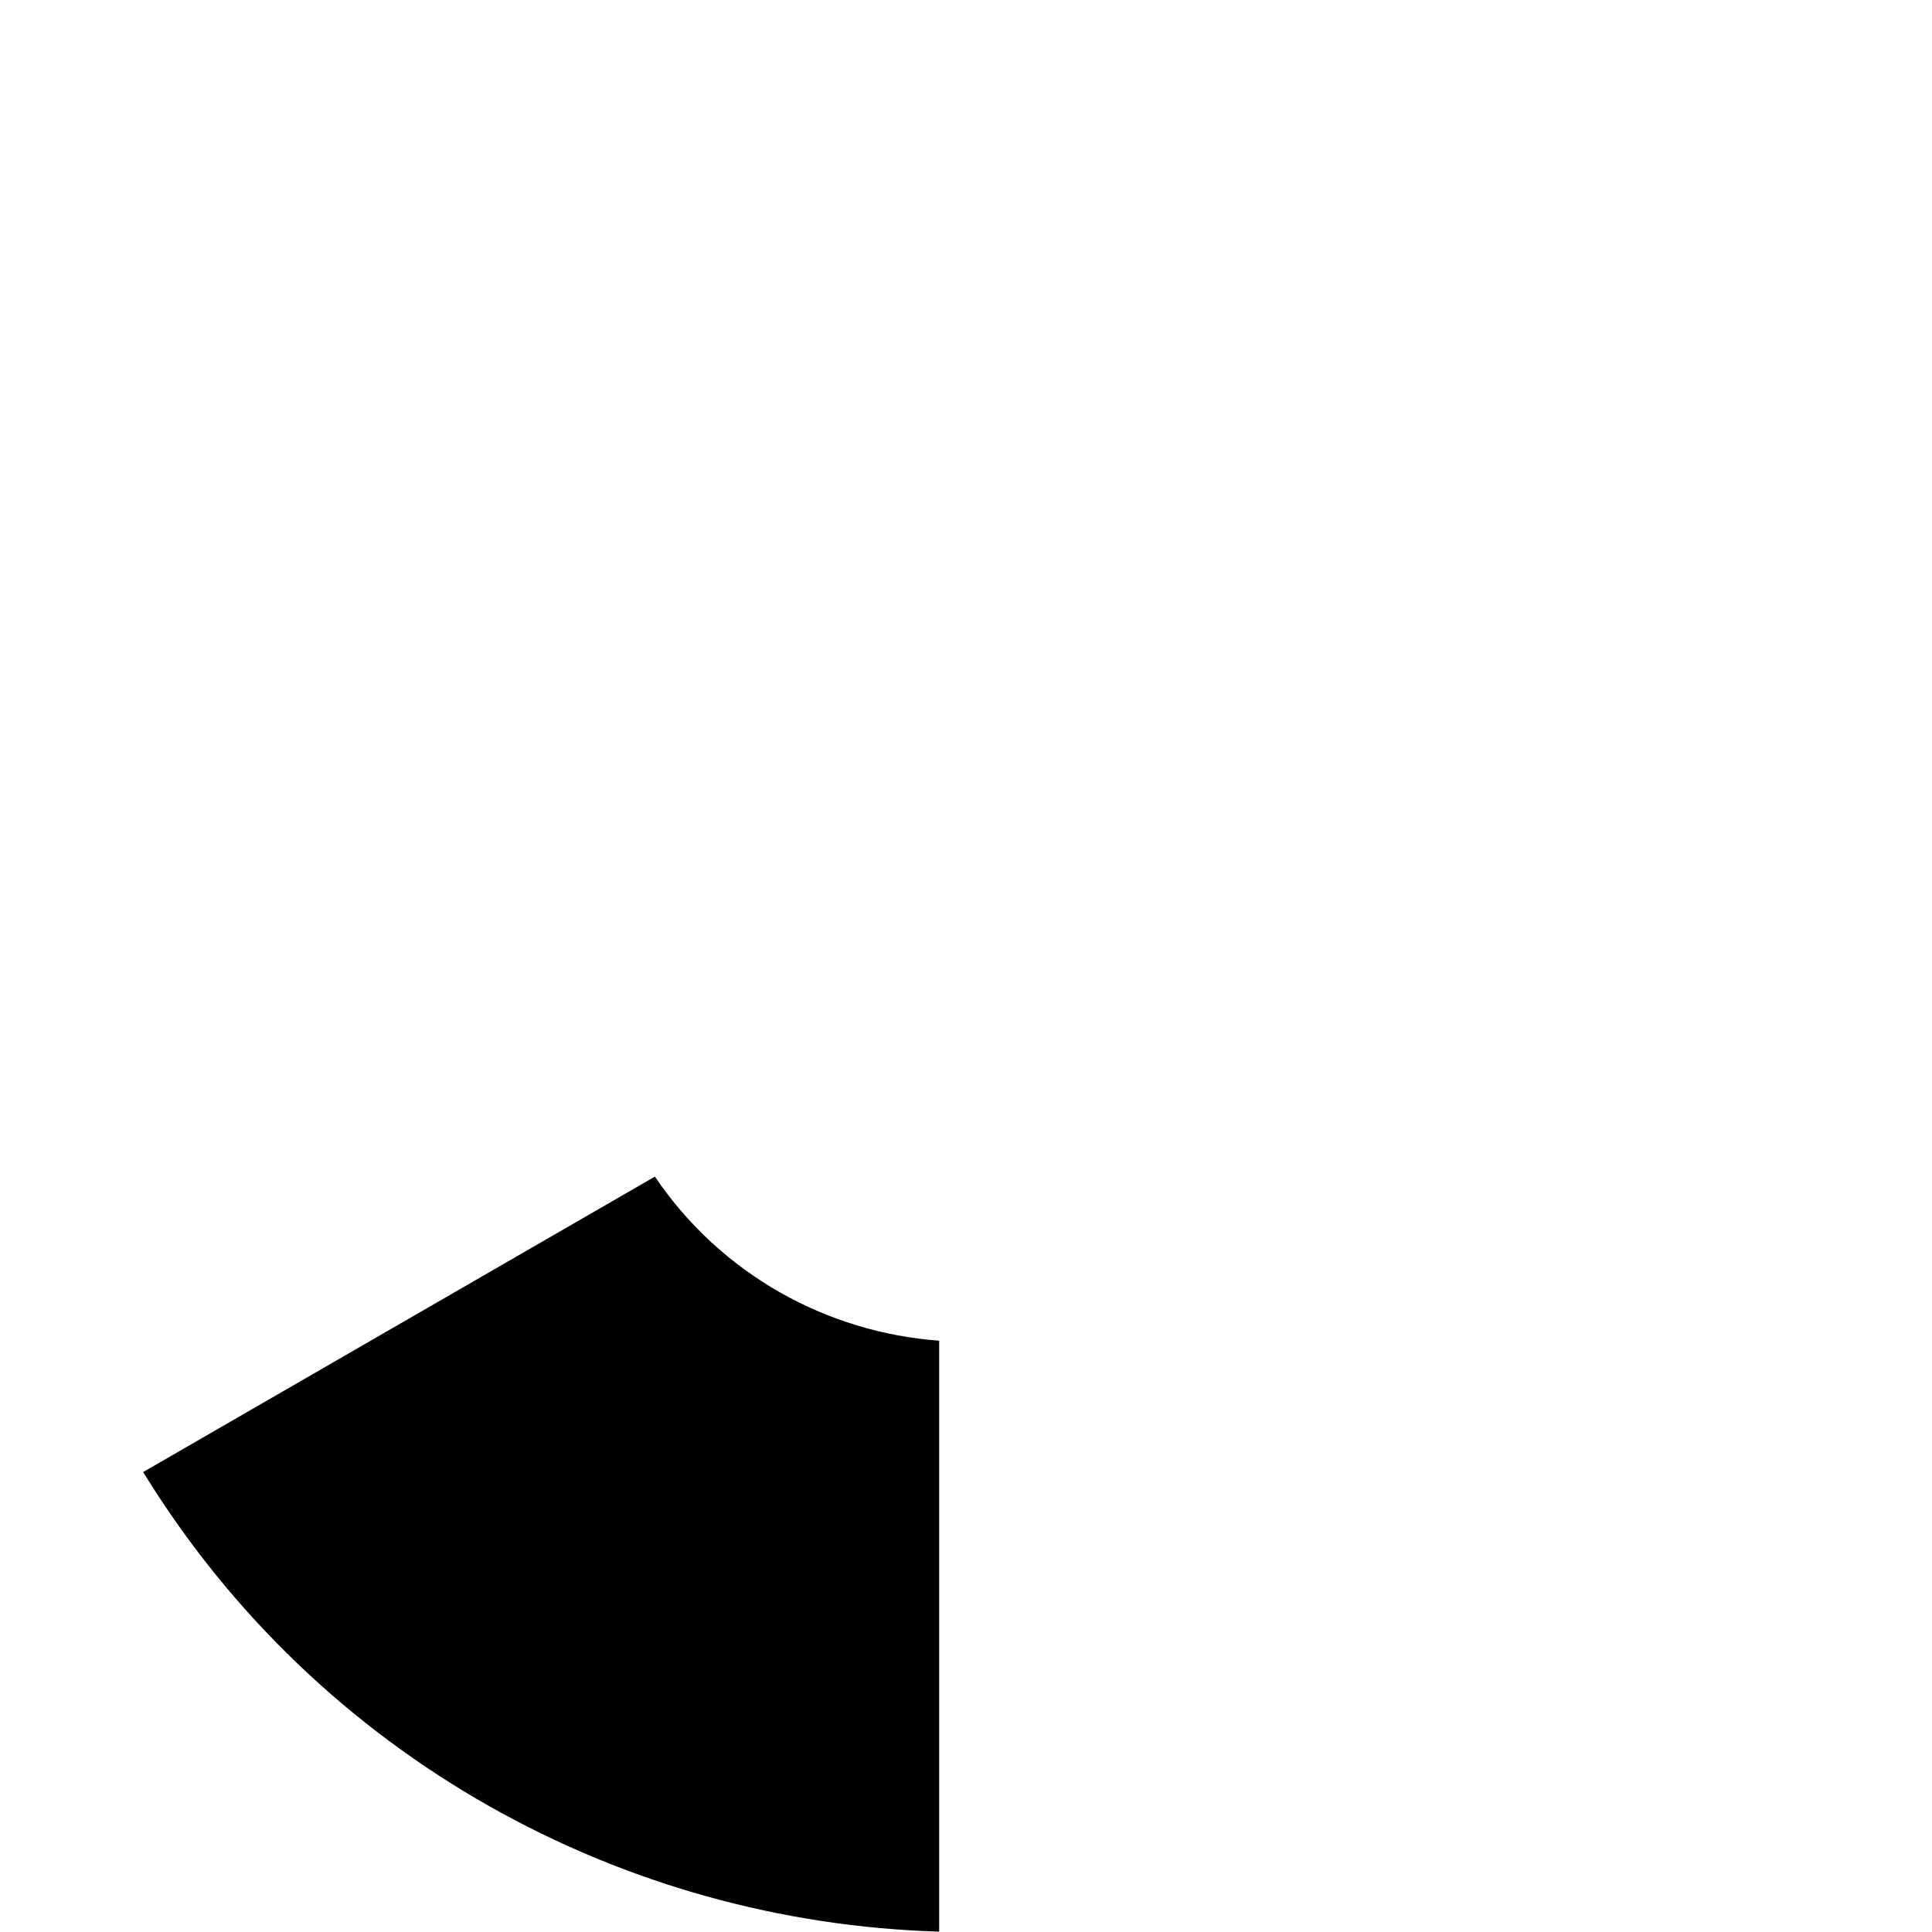
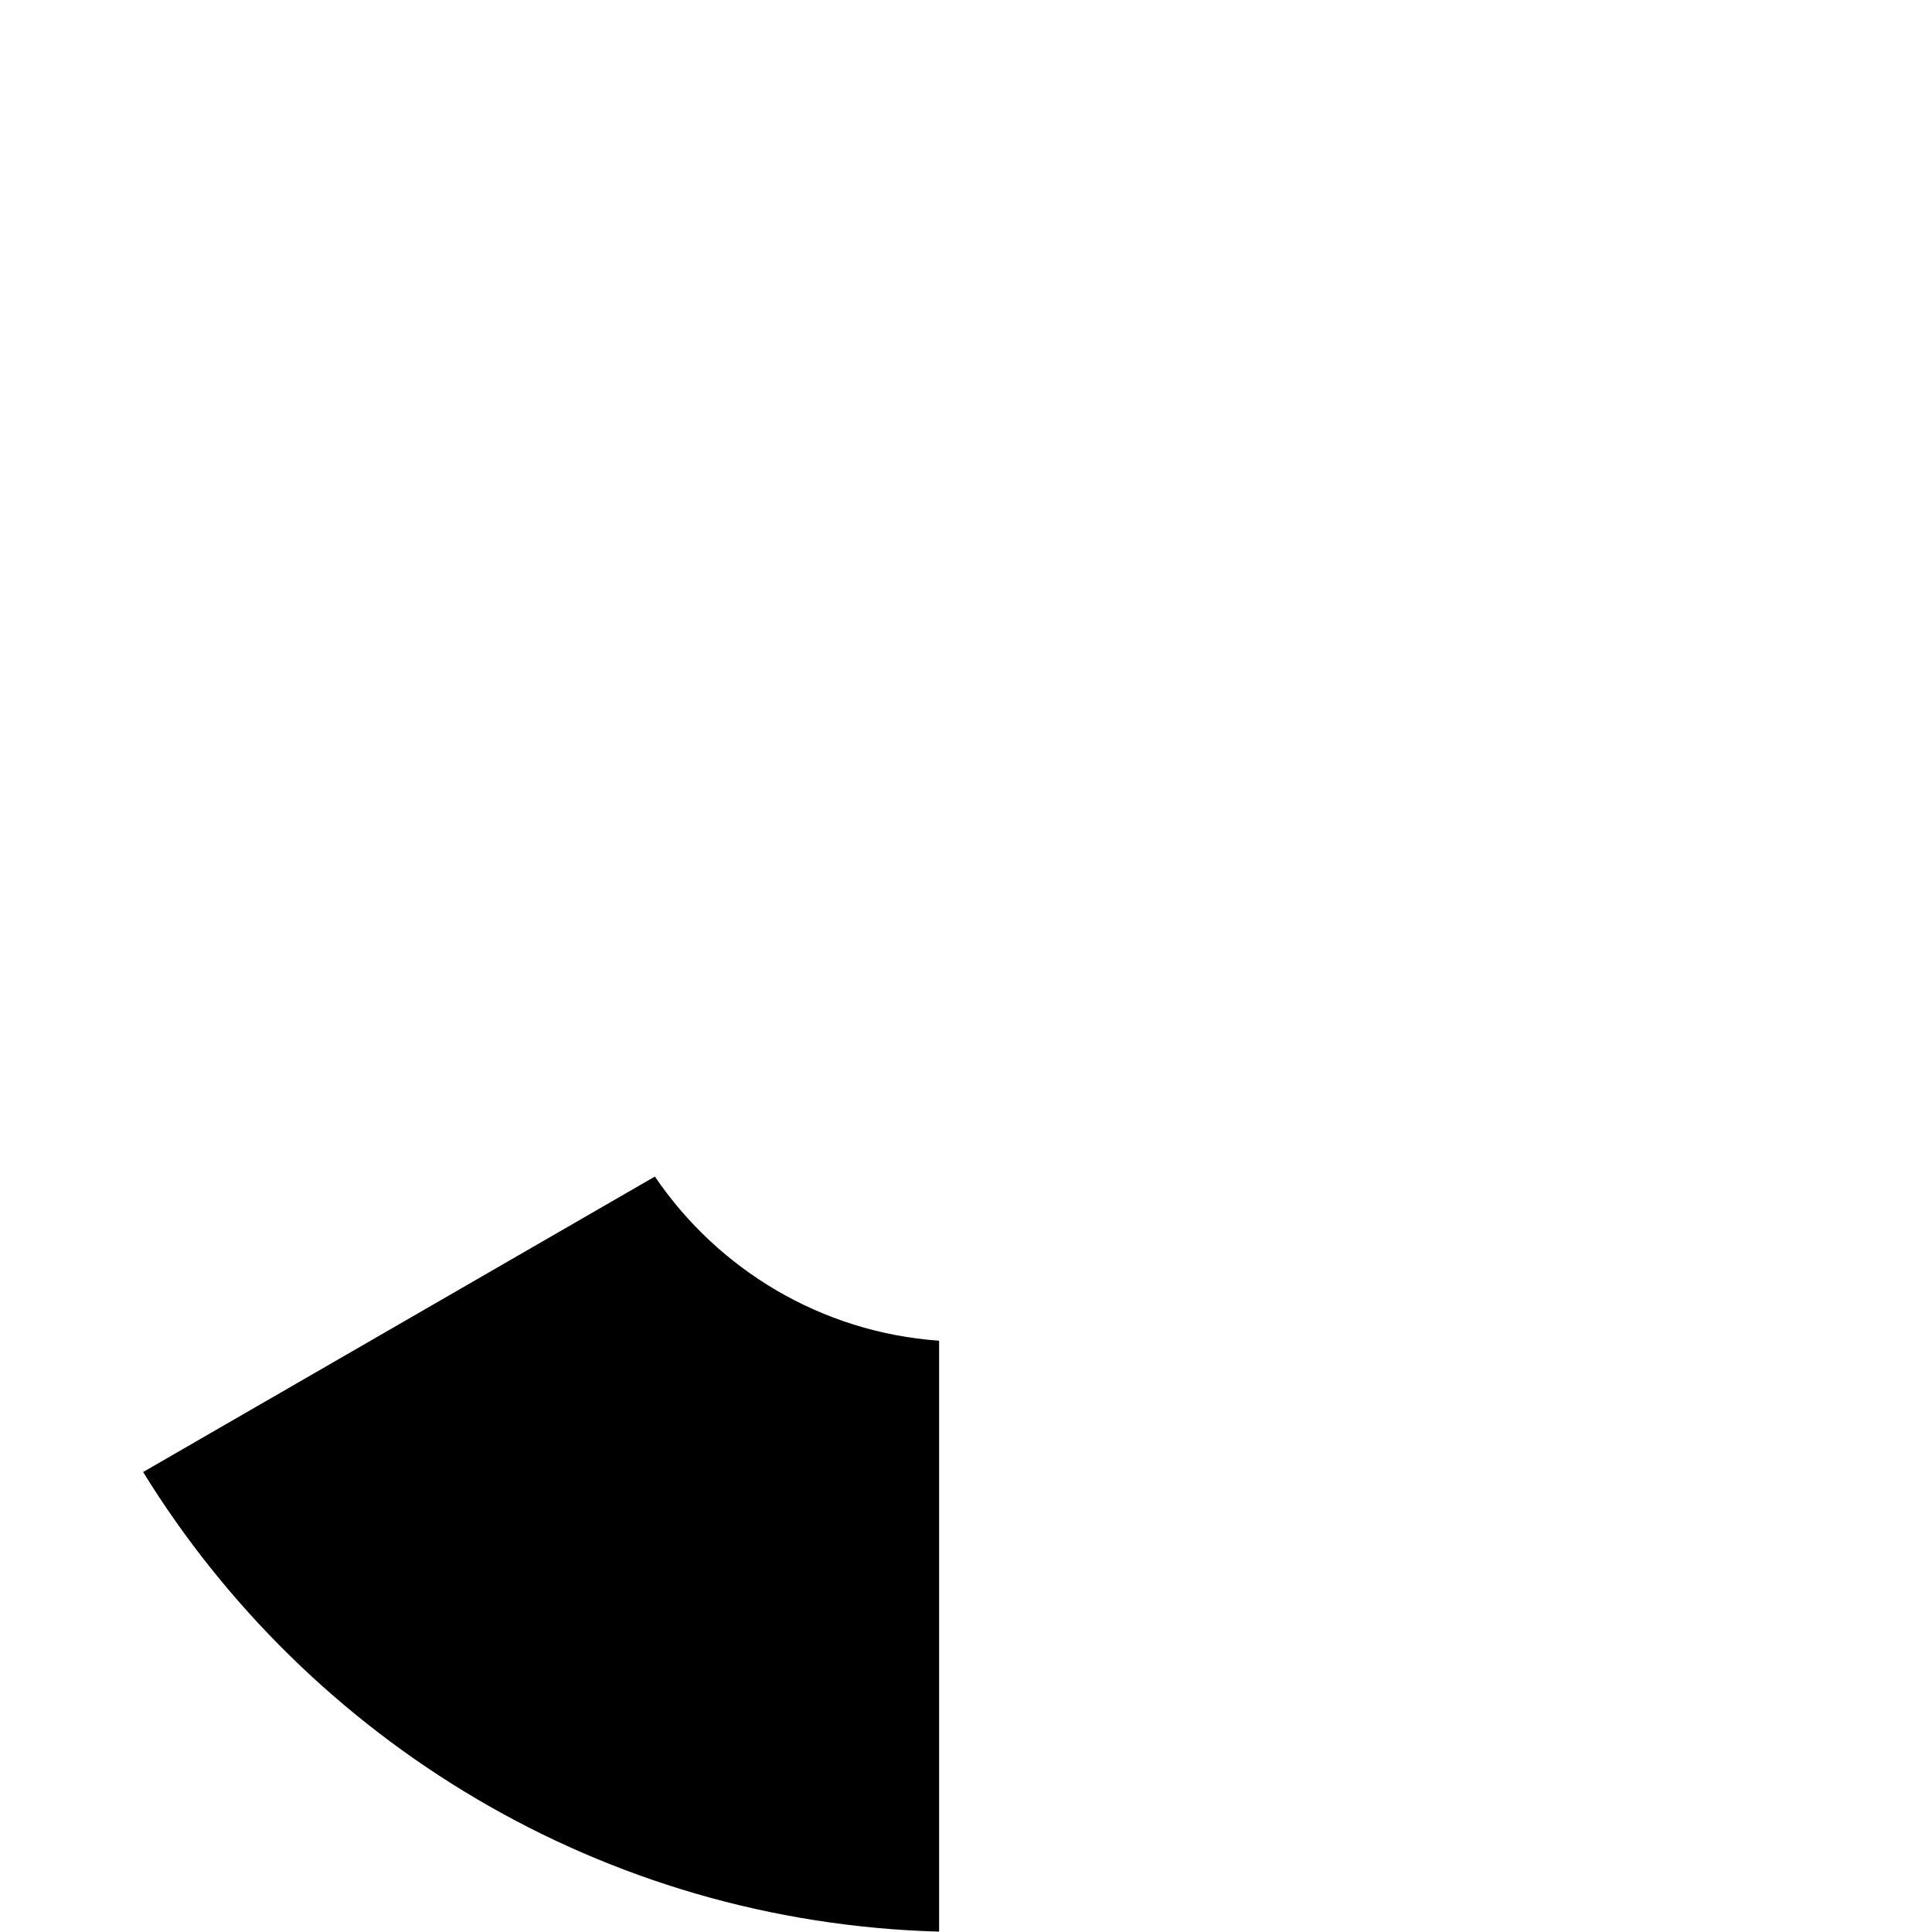
- <svg xmlns="http://www.w3.org/2000/svg" width="100%" height="100%" viewBox="0 0 300 300" version="1.1" style="fill-rule:evenodd;clip-rule:evenodd;stroke-linejoin:round;stroke-miterlimit:2;">
-   <g transform="matrix(0.866025,-0.5,0.5,0.866025,-54.9038,95.0962)">
-     <path d="M117.302,198.302L71.422,277.768C29.686,252.028 1.485,206.415 0.057,154.167L91.813,154.167C93.111,172.519 102.915,188.539 117.302,198.302Z" />
+ <svg width="100%" height="100%" viewBox="0 0 300 300" version="1.1" style="fill-rule:evenodd;clip-rule:evenodd;stroke-linejoin:round;stroke-miterlimit:2;">
+   <g id="NP4" transform="matrix(-5.55112e-17,-1,1,-5.55112e-17,-0.00895143,299.998)">
+     <path d="M91.813,145.833L0.057,145.833C1.485,93.585 29.686,47.972 71.422,22.232L117.302,101.698C102.915,111.461 93.111,127.481 91.813,145.833Z" />
+     <clipPath id="_clip1">
+       <path d="M91.813,145.833L0.057,145.833C1.485,93.585 29.686,47.972 71.422,22.232L117.302,101.698C102.915,111.461 93.111,127.481 91.813,145.833Z" />
+     </clipPath>
+     <g clip-path="url(#_clip1)">
+       <g transform="matrix(0.489112,0.282389,-0.282389,0.489112,-40.0028,11.562)">
+         <g transform="matrix(51.6427,0,0,51.6427,291.119,62.8679)">
+                 </g>
+         <text x="176.36px" y="62.868px" style="font-family:'Arial-Black', 'Arial Black', sans-serif;font-weight:900;font-size:51.643px;">NP4</text>
+       </g>
+     </g>
  </g>
</svg>
